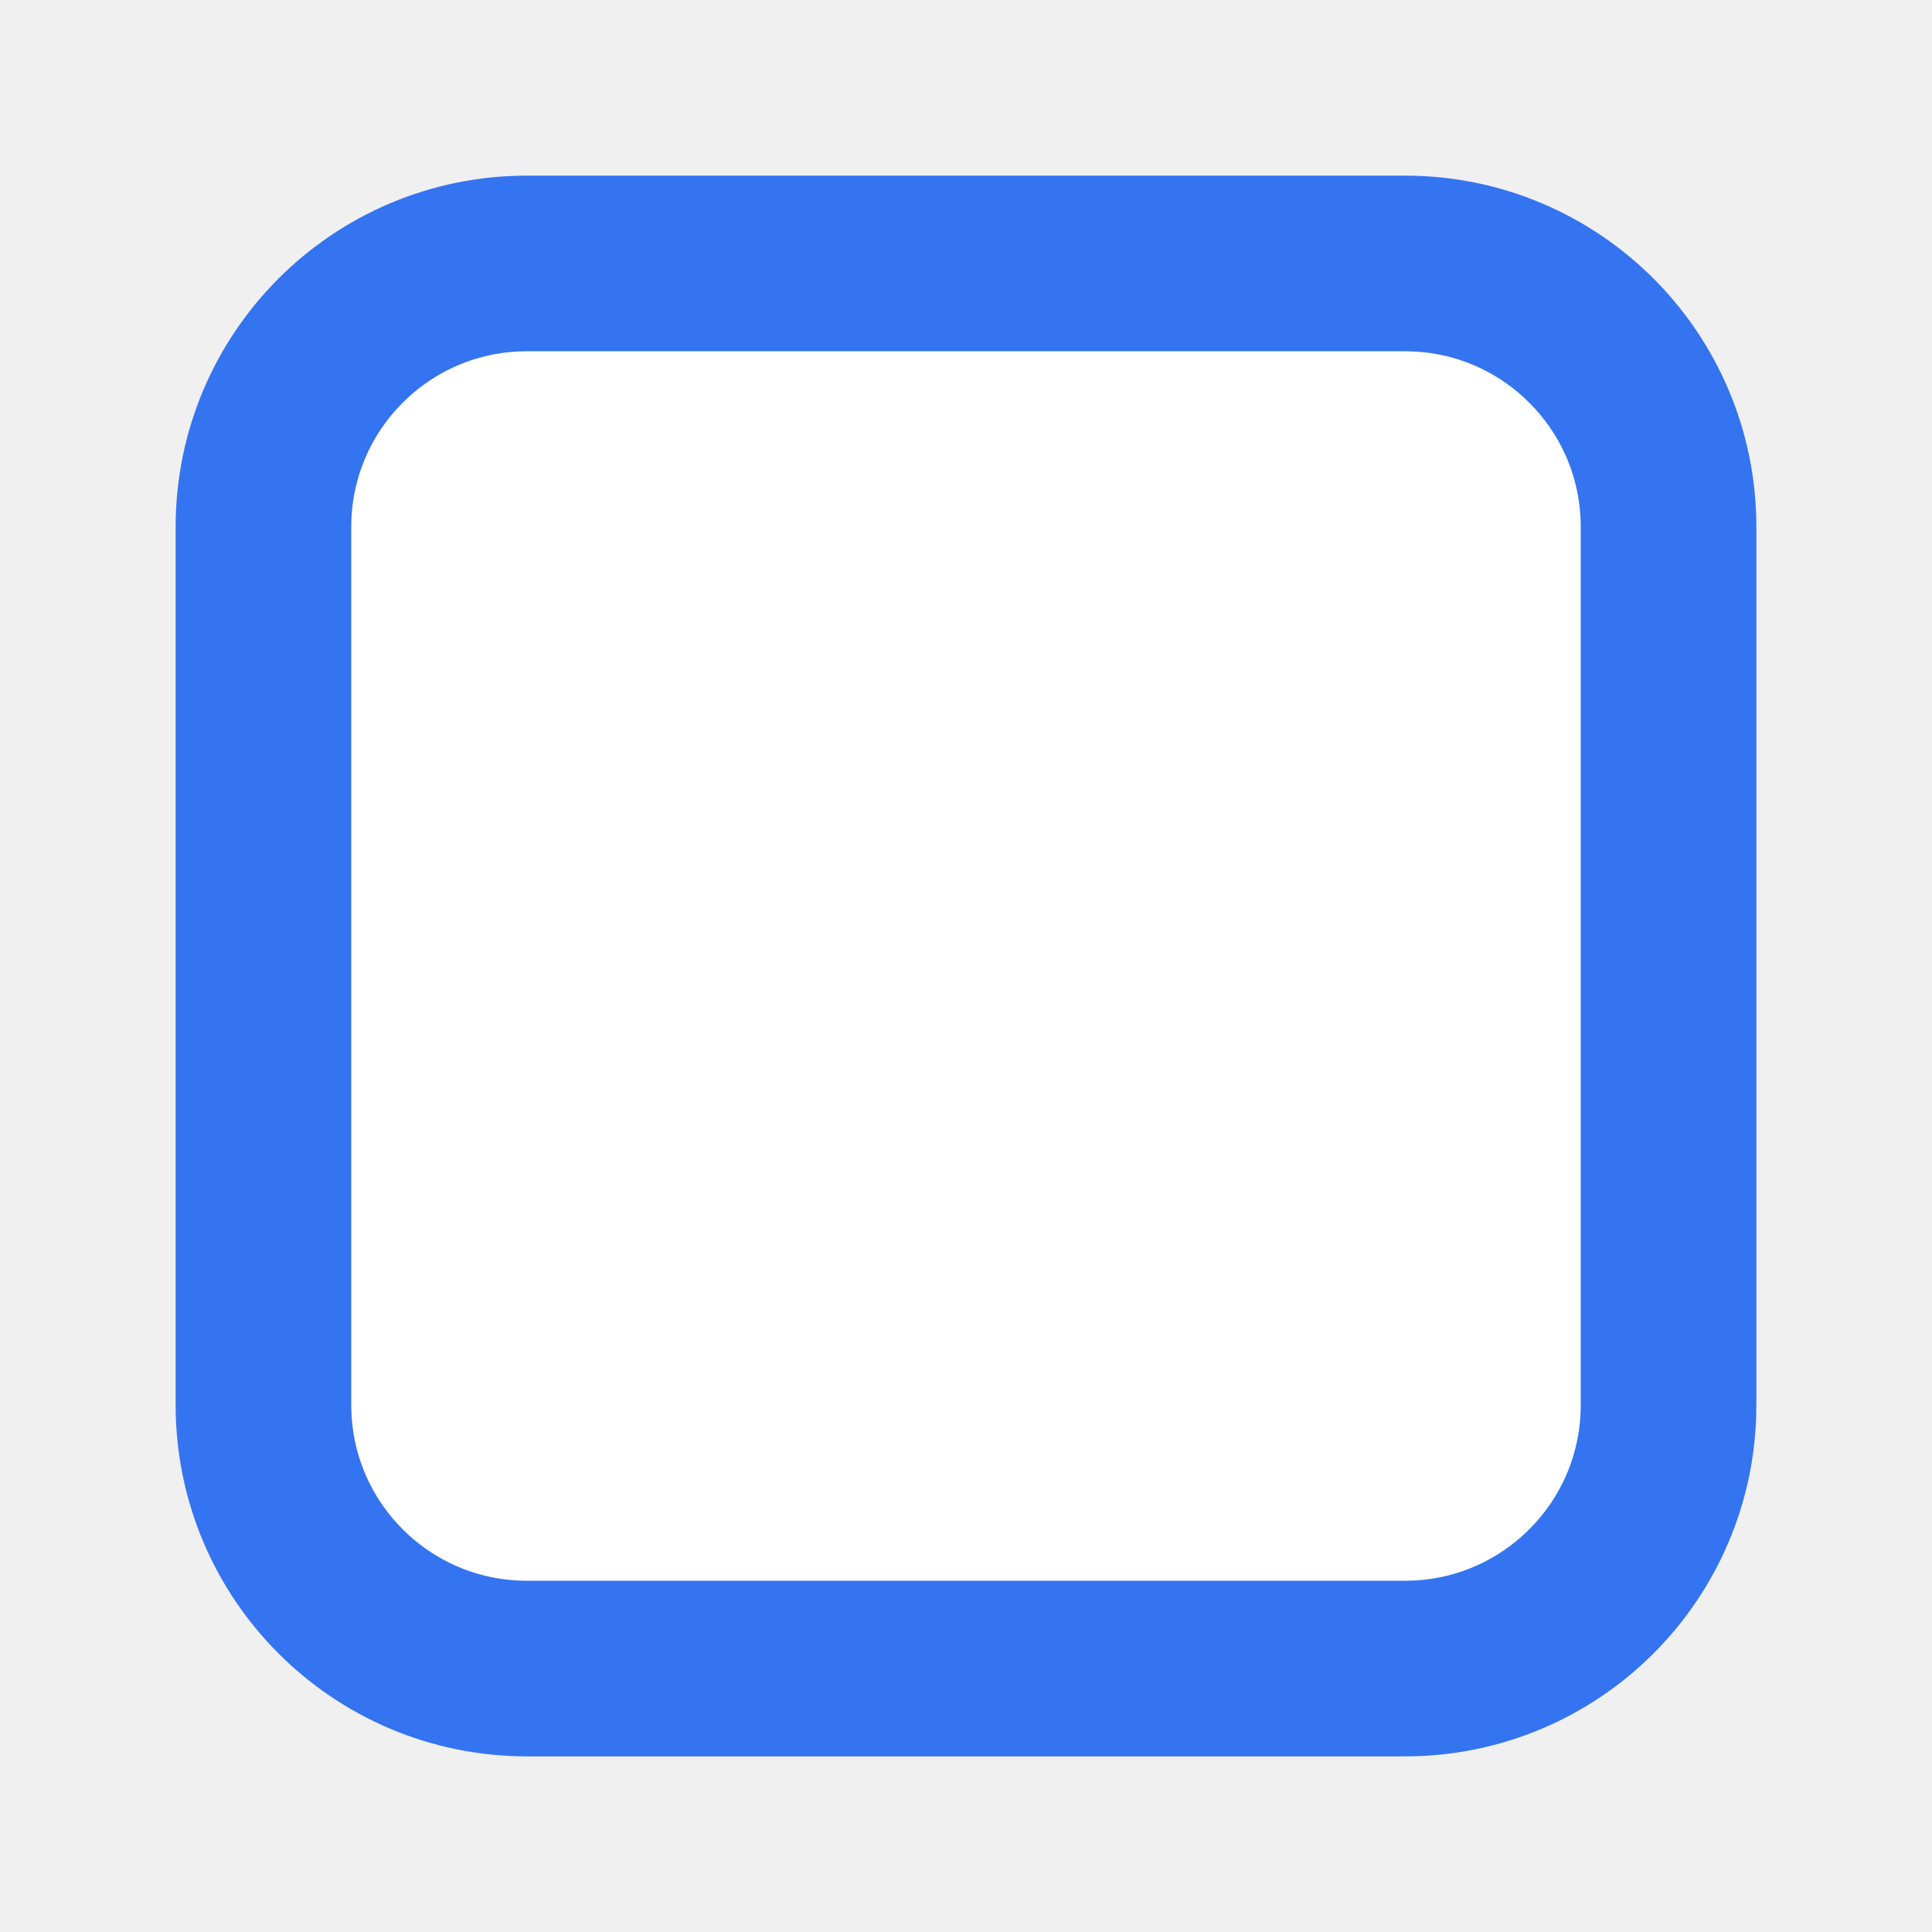
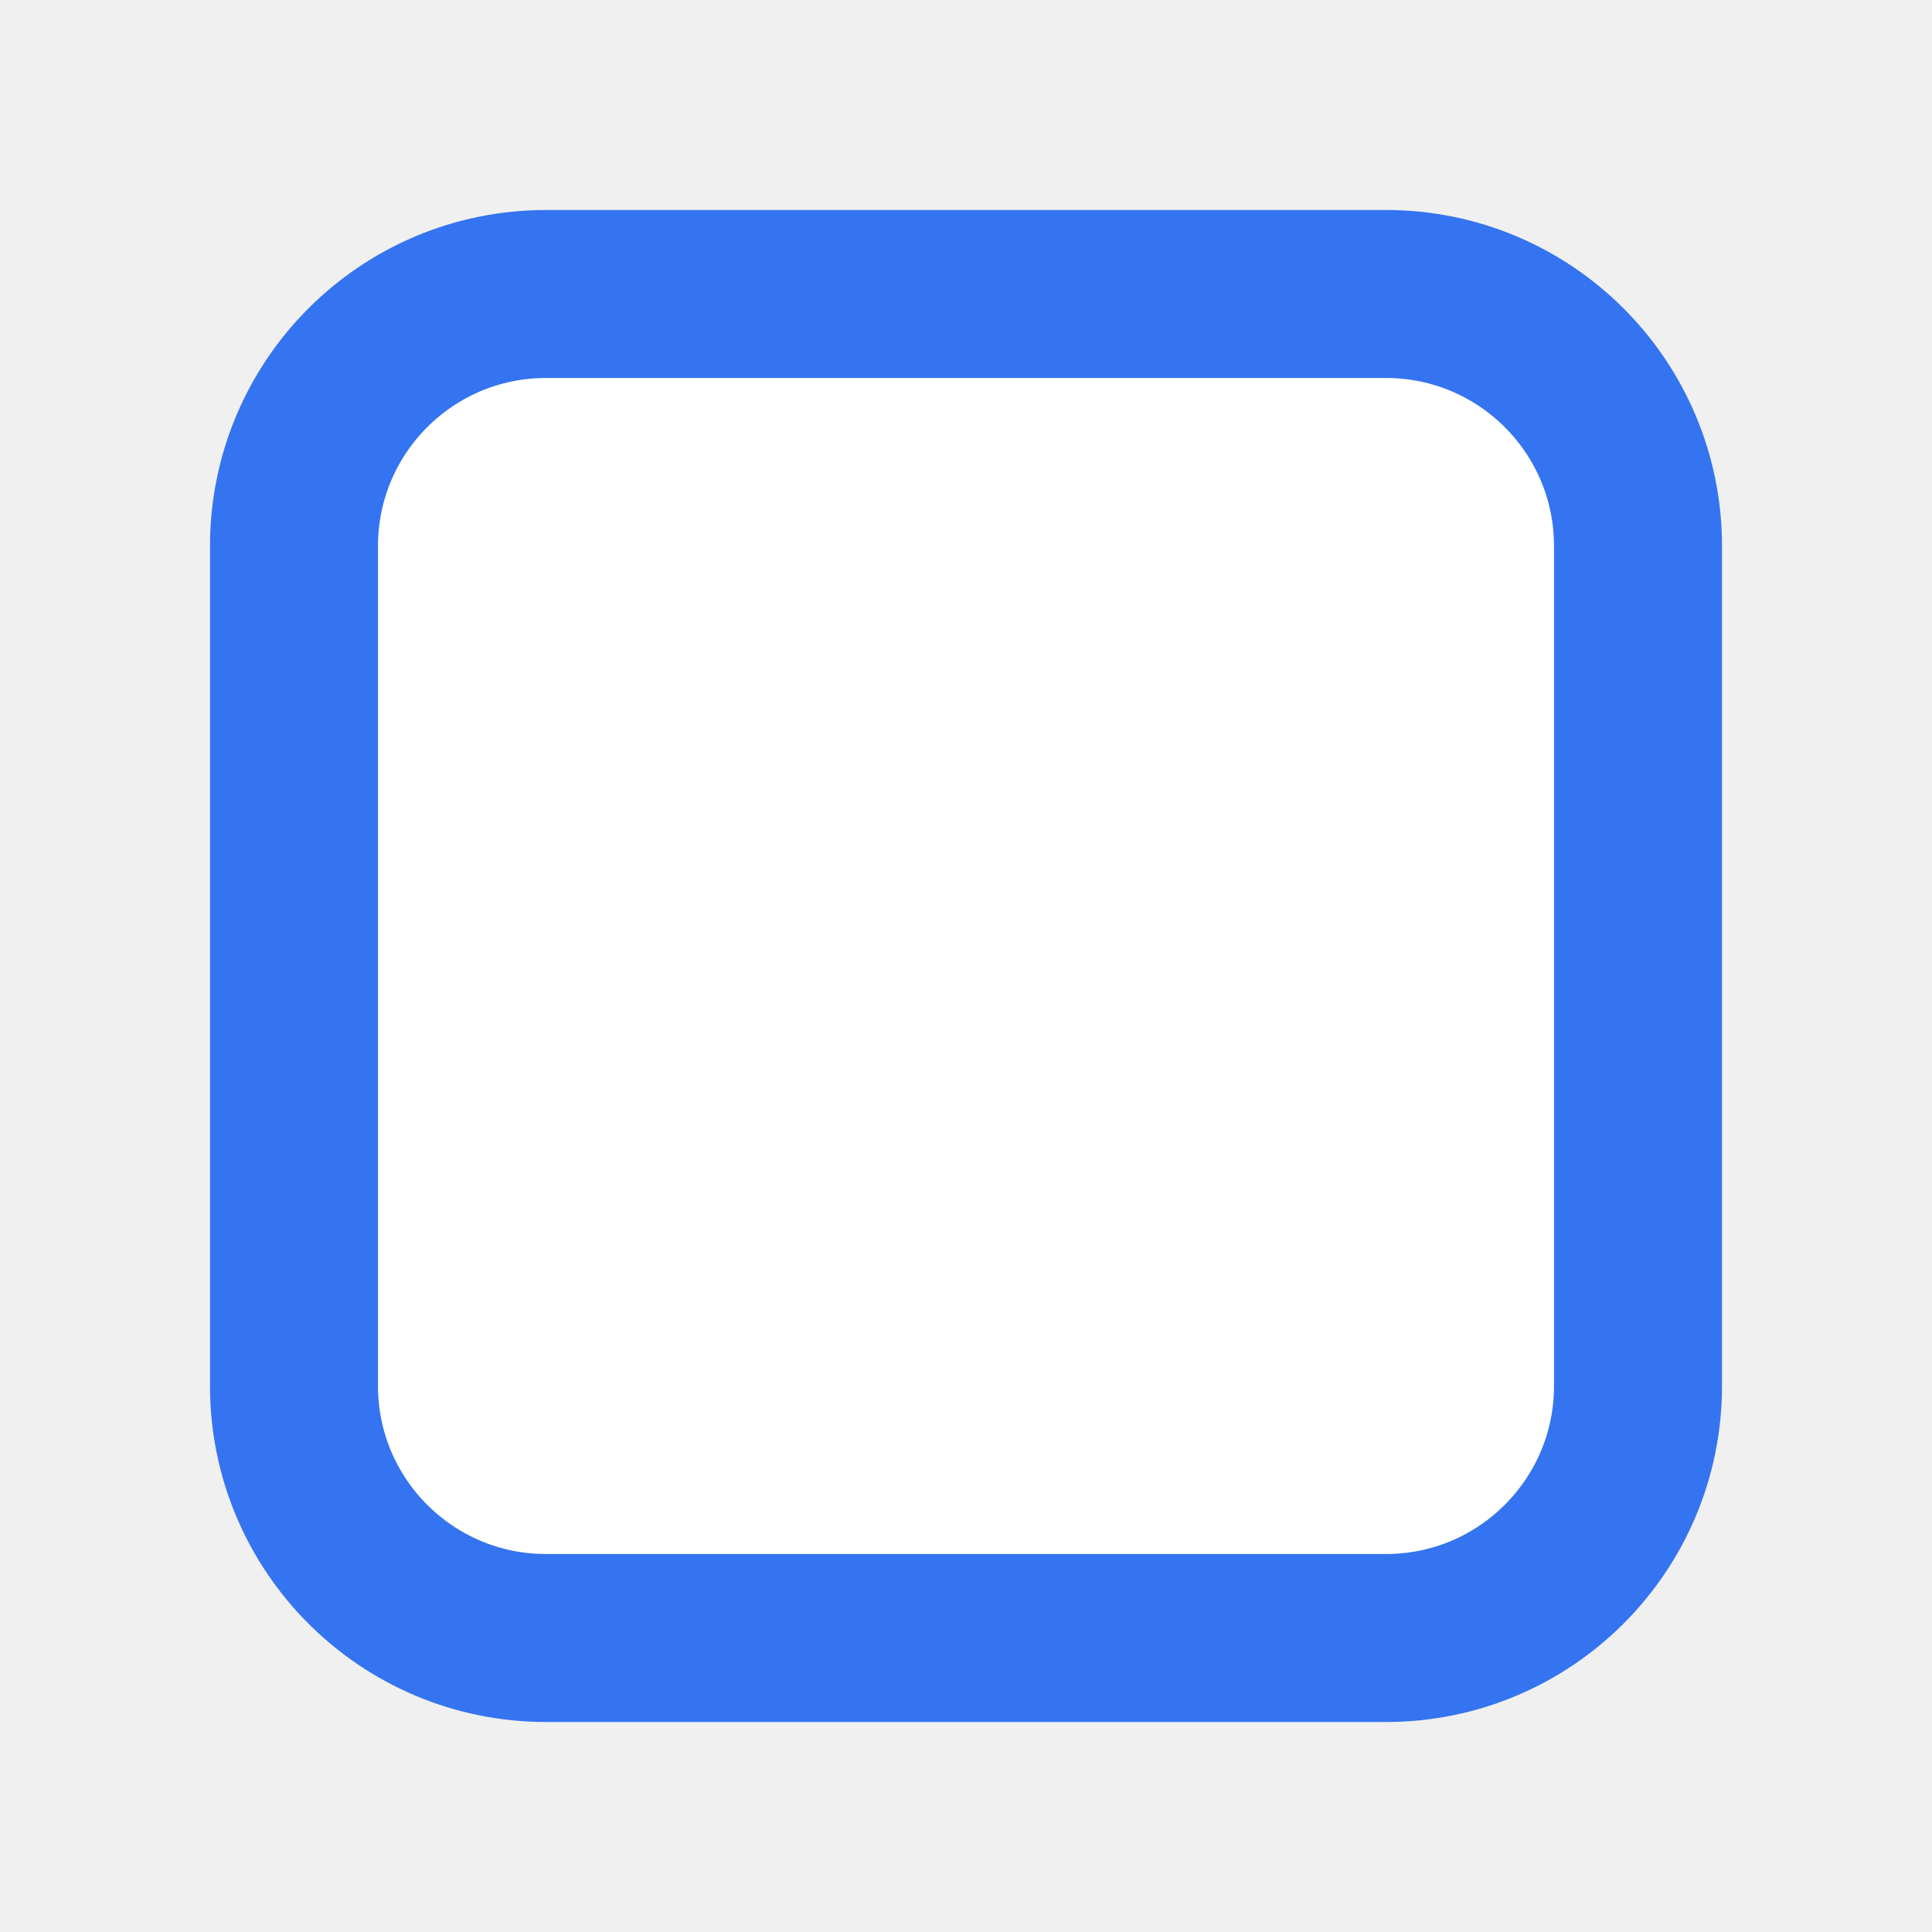
- <svg xmlns="http://www.w3.org/2000/svg" width="20" height="20" viewBox="1 1 22 22" fill="none">
+ <svg xmlns="http://www.w3.org/2000/svg" width="20" height="20" viewBox="0.5 0.5 23 23" fill="none">
  <rect id="Checkbox.Background.Default_Checkbox.Border.Selected" x="4" y="4" width="16" height="16" rx="3" fill="#FFFFFF" stroke="#3574F0" stroke-width="2" />
</svg>
